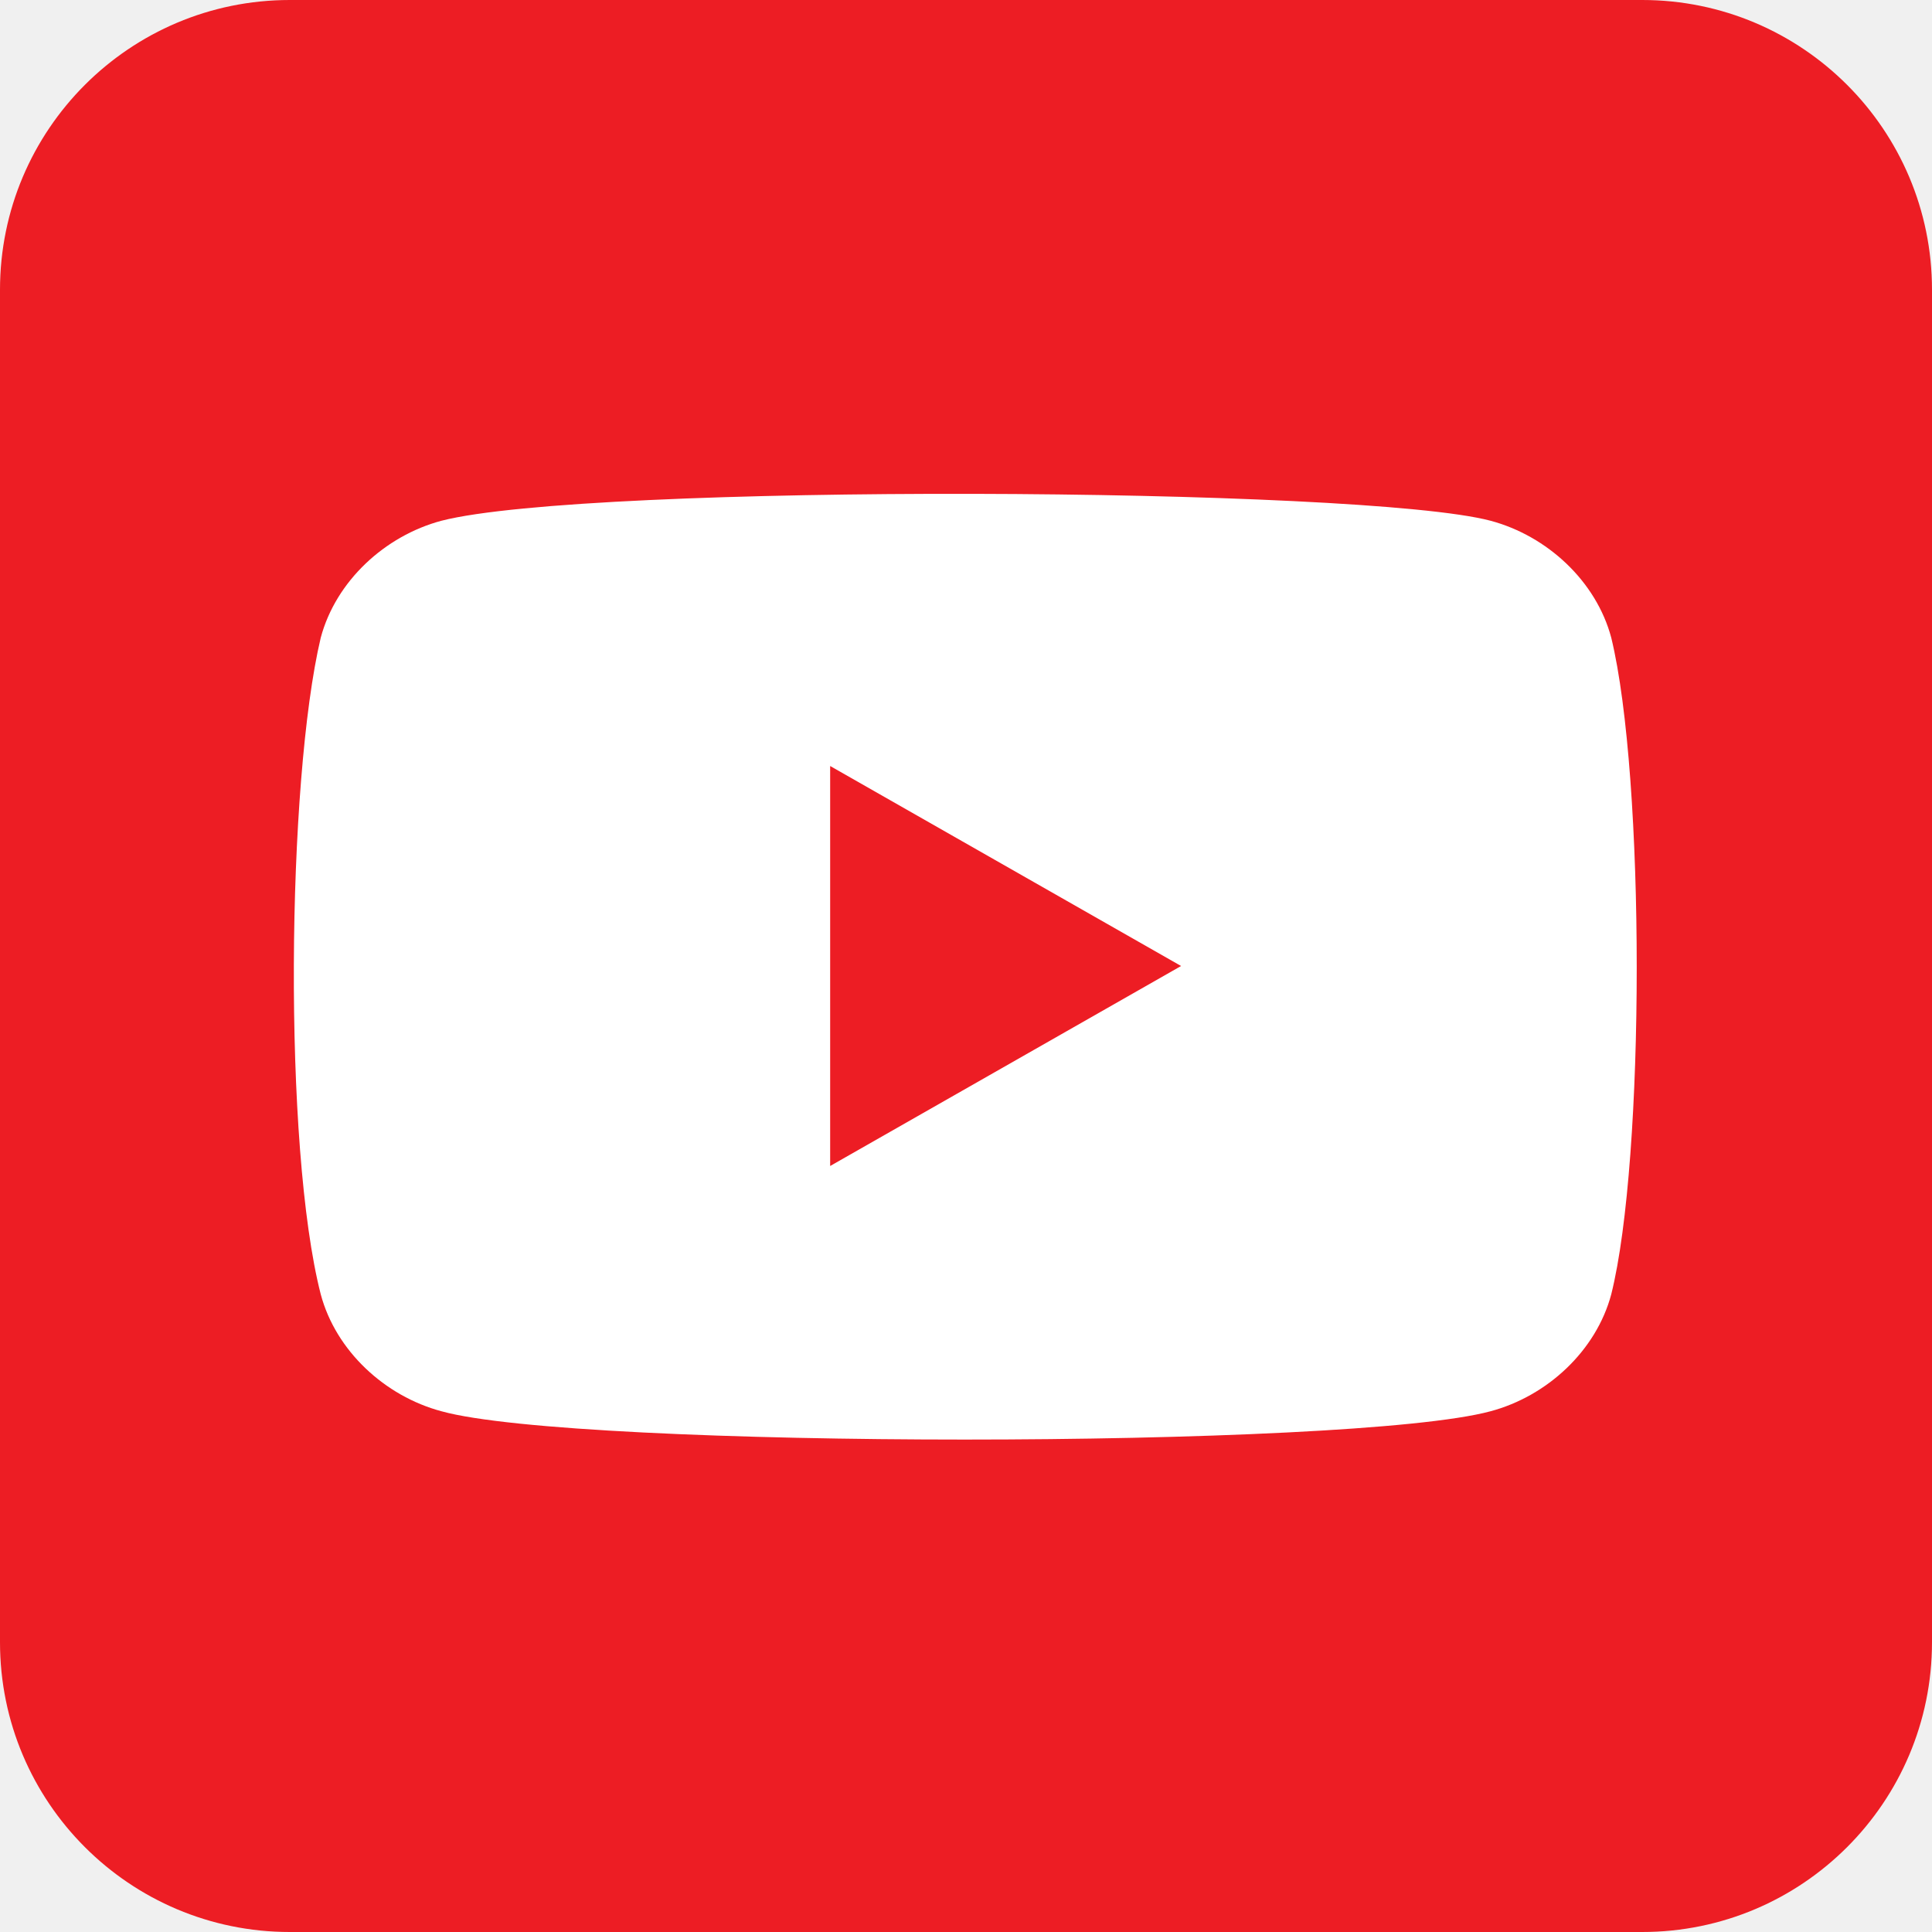
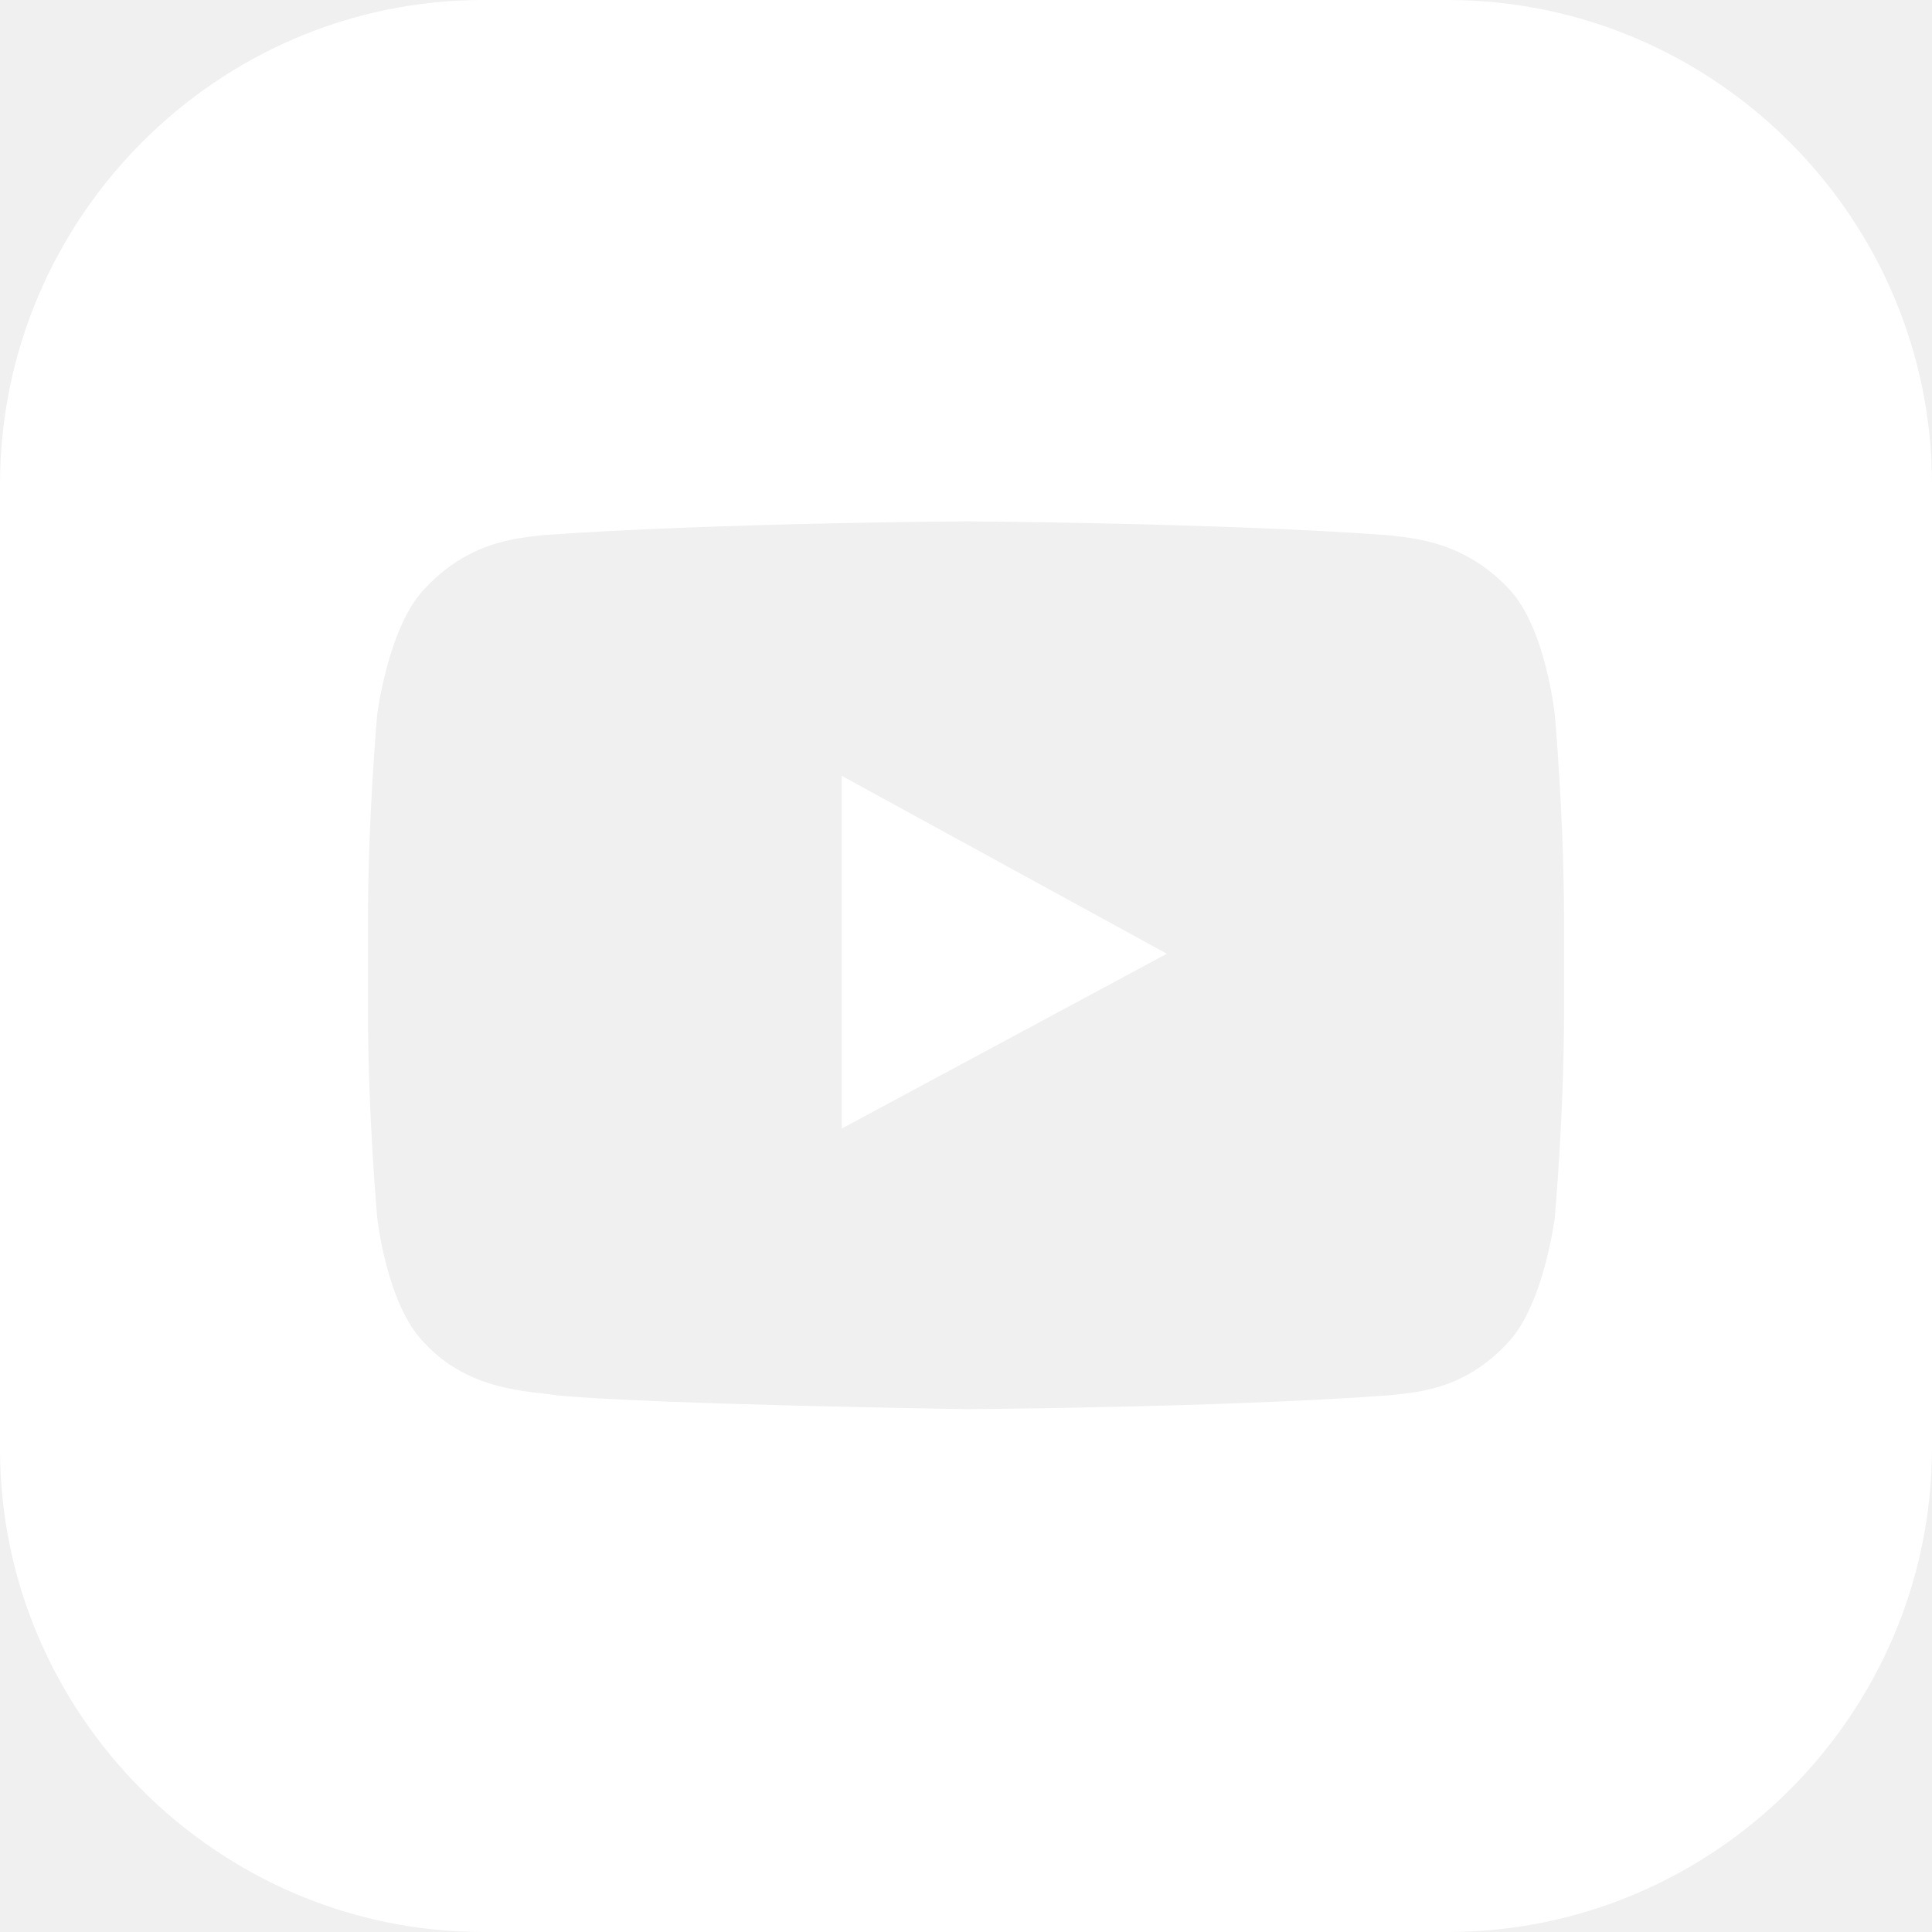
- <svg xmlns="http://www.w3.org/2000/svg" aria-label="YouTube" role="img" viewBox="0 0 512 512" fill="#ed1d24">
-   <rect width="512" height="512" rx="15%" />
-   <path d="m427 169c-4-15-17-27-32-31-34-9-239-10-278 0-15 4-28 16-32 31-9 38-10 135 0 174 4 15 17 27 32 31 36 10 241 10 278 0 15-4 28-16 32-31 9-36 9-137 0-174" fill="#ffffff" />
-   <path d="m220 203v106l93-53" />
+ <svg xmlns="http://www.w3.org/2000/svg" fill="#ffffff" height="800px" width="800px" version="1.1" id="Layer_1" viewBox="0 0 504 504" xml:space="preserve">
+   <g id="SVGRepo_bgCarrier" stroke-width="0" />
+   <g id="SVGRepo_tracerCarrier" stroke-linecap="round" stroke-linejoin="round" />
+   <g id="SVGRepo_iconCarrier">
+     <g>
+       <g>
+         <polygon points="219.6,202.4 219.6,294.4 304.4,248.8 " />
+       </g>
+     </g>
+     <g>
+       <g>
+         <path d="M377.6,0H126C56.8,0,0,56.8,0,126.4V378c0,69.2,56.8,126,126,126h251.6c69.6,0,126.4-56.8,126.4-126.4V126.4 C504,56.8,447.2,0,377.6,0z M408,264.4c0,26.4-2.4,53.2-2.4,53.2s-2.8,22.4-12,32.4c-12,13.2-25.2,13.2-31.2,14 c-44,3.2-110,3.6-110,3.6s-82-1.2-107.2-3.6c-6.8-1.2-22.8-0.8-34.8-14c-9.6-10-12-32.4-12-32.4S96,290.8,96,264.4v-24.8 c0-26.4,2.4-53.2,2.4-53.2s2.8-22.4,12-32.4c12-13.2,25.2-13.6,31.2-14.4C186,136.4,252,136,252,136s66,0.4,110,3.6 c6,0.8,19.6,1.2,31.6,14c9.6,10,12,32.8,12,32.8s2.4,26.8,2.4,53.2V264.4z" />
+       </g>
+     </g>
+   </g>
</svg>
